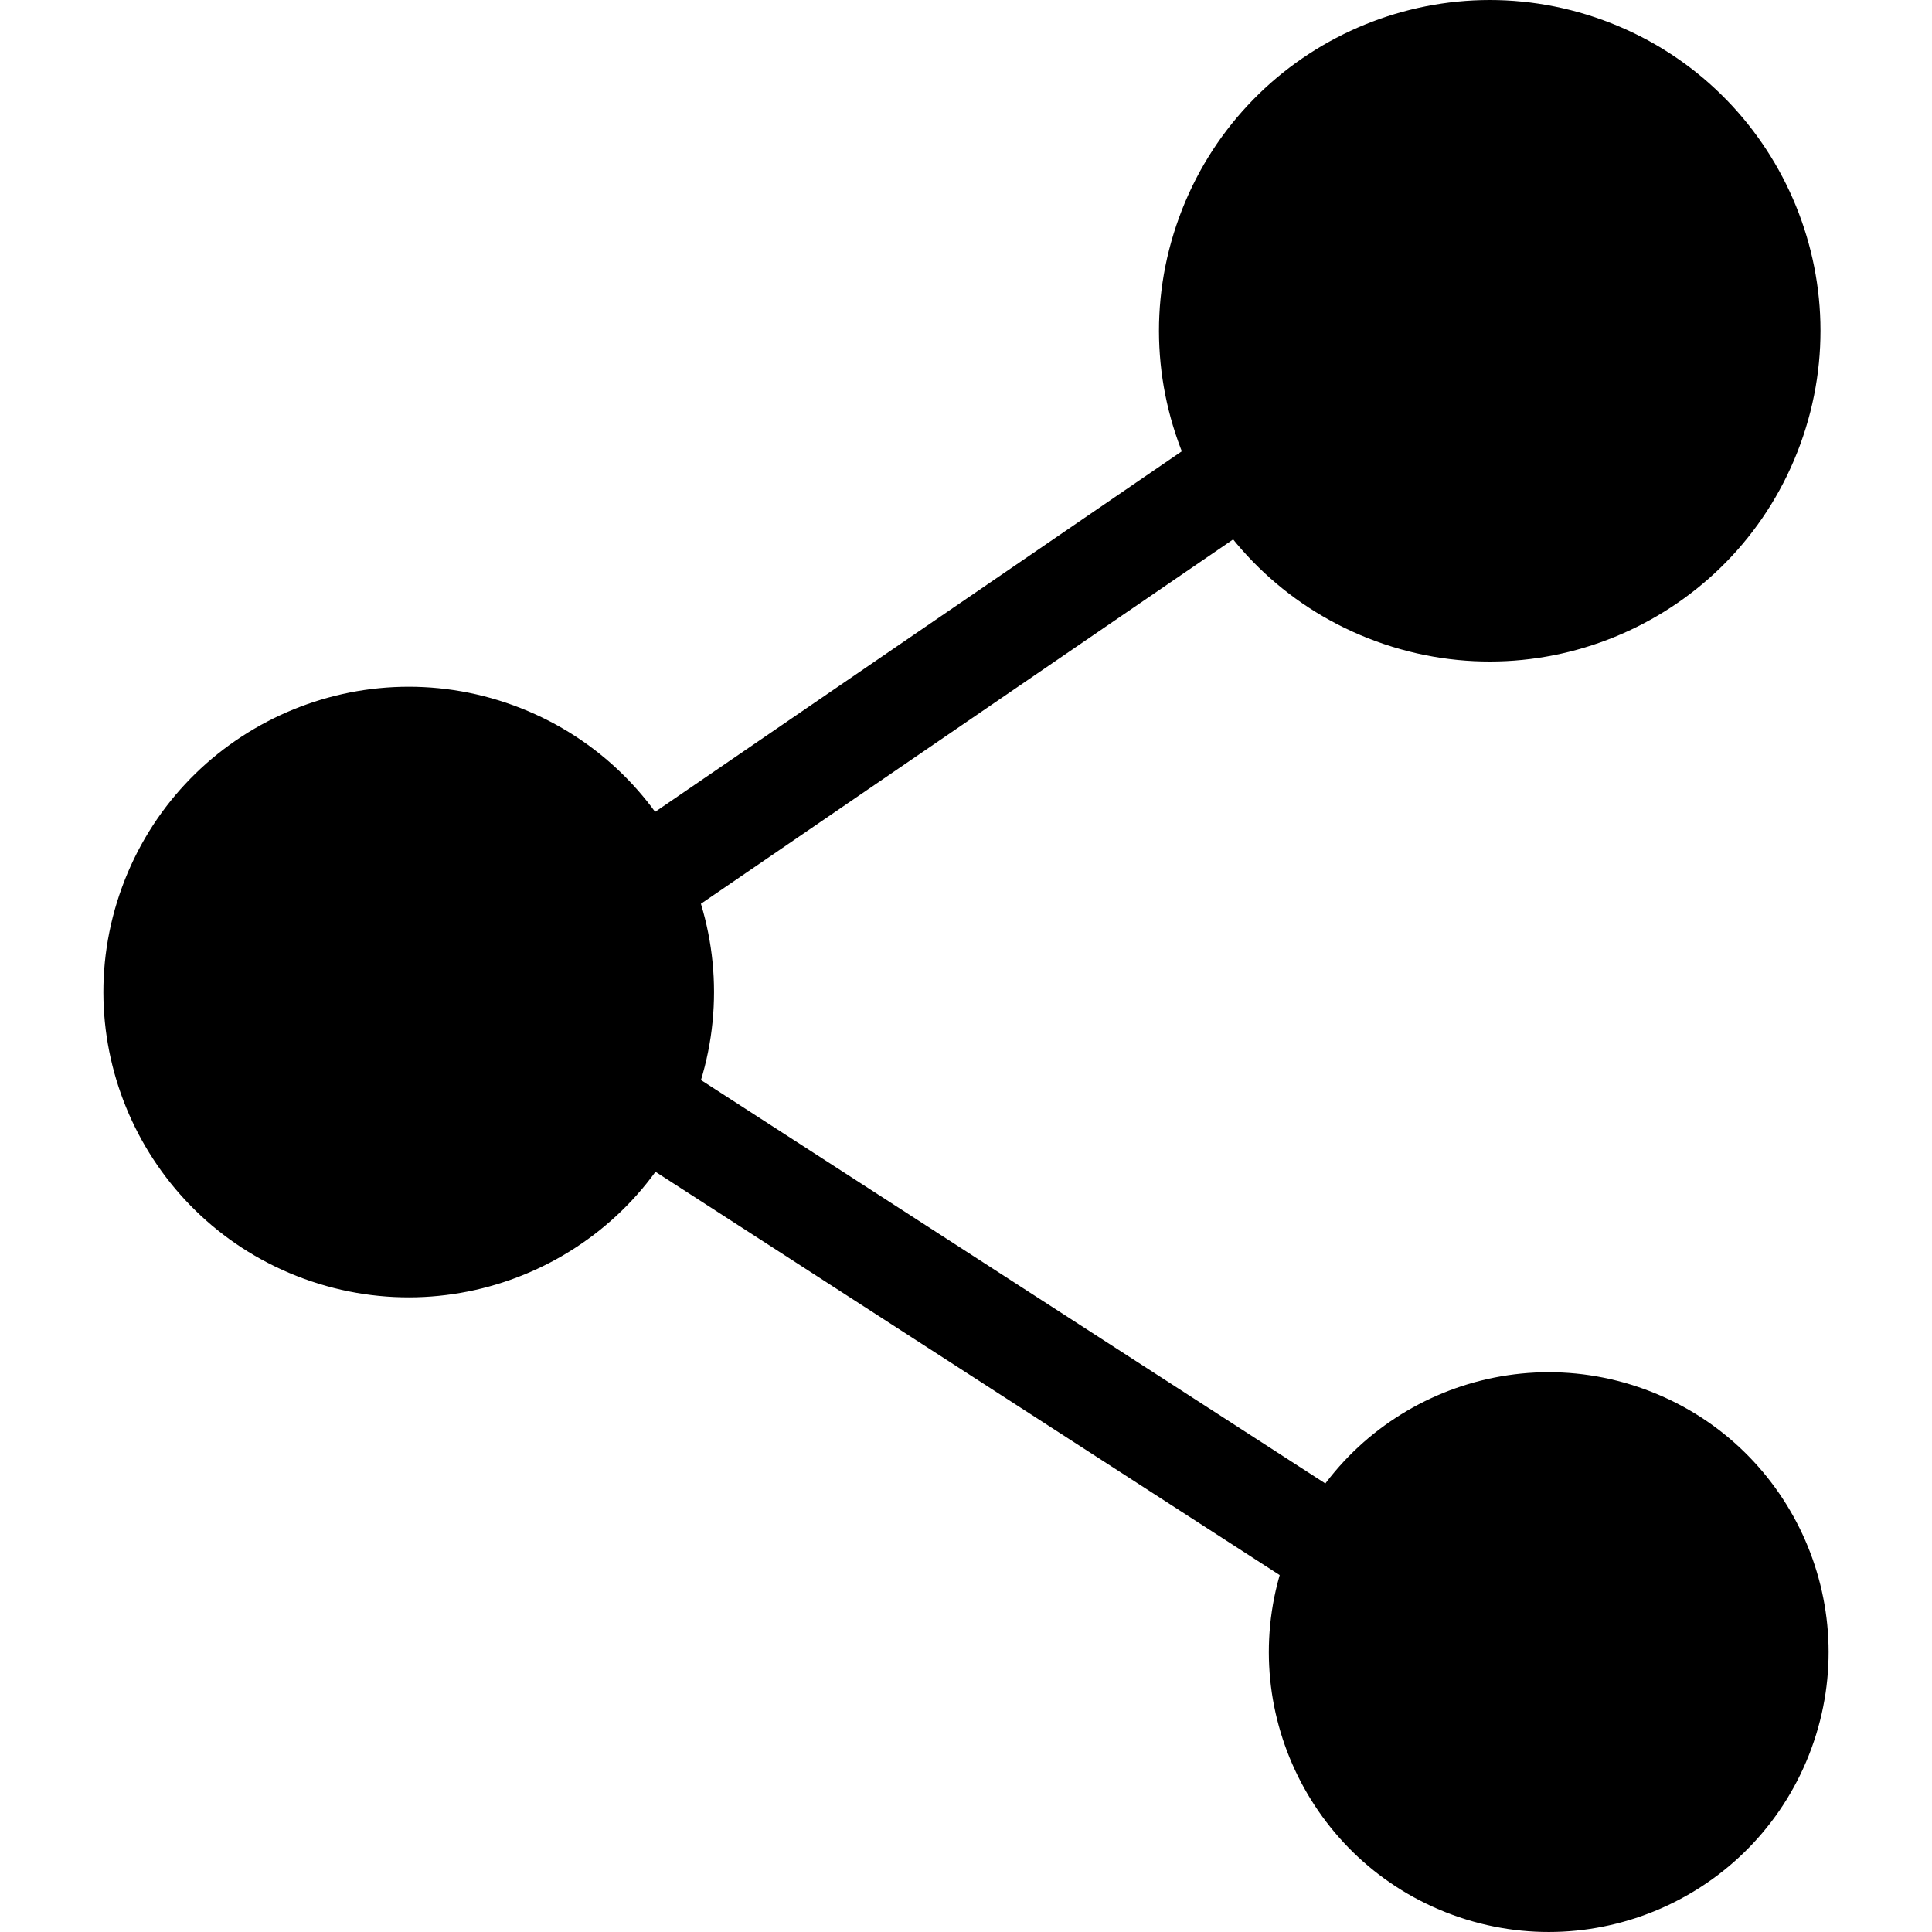
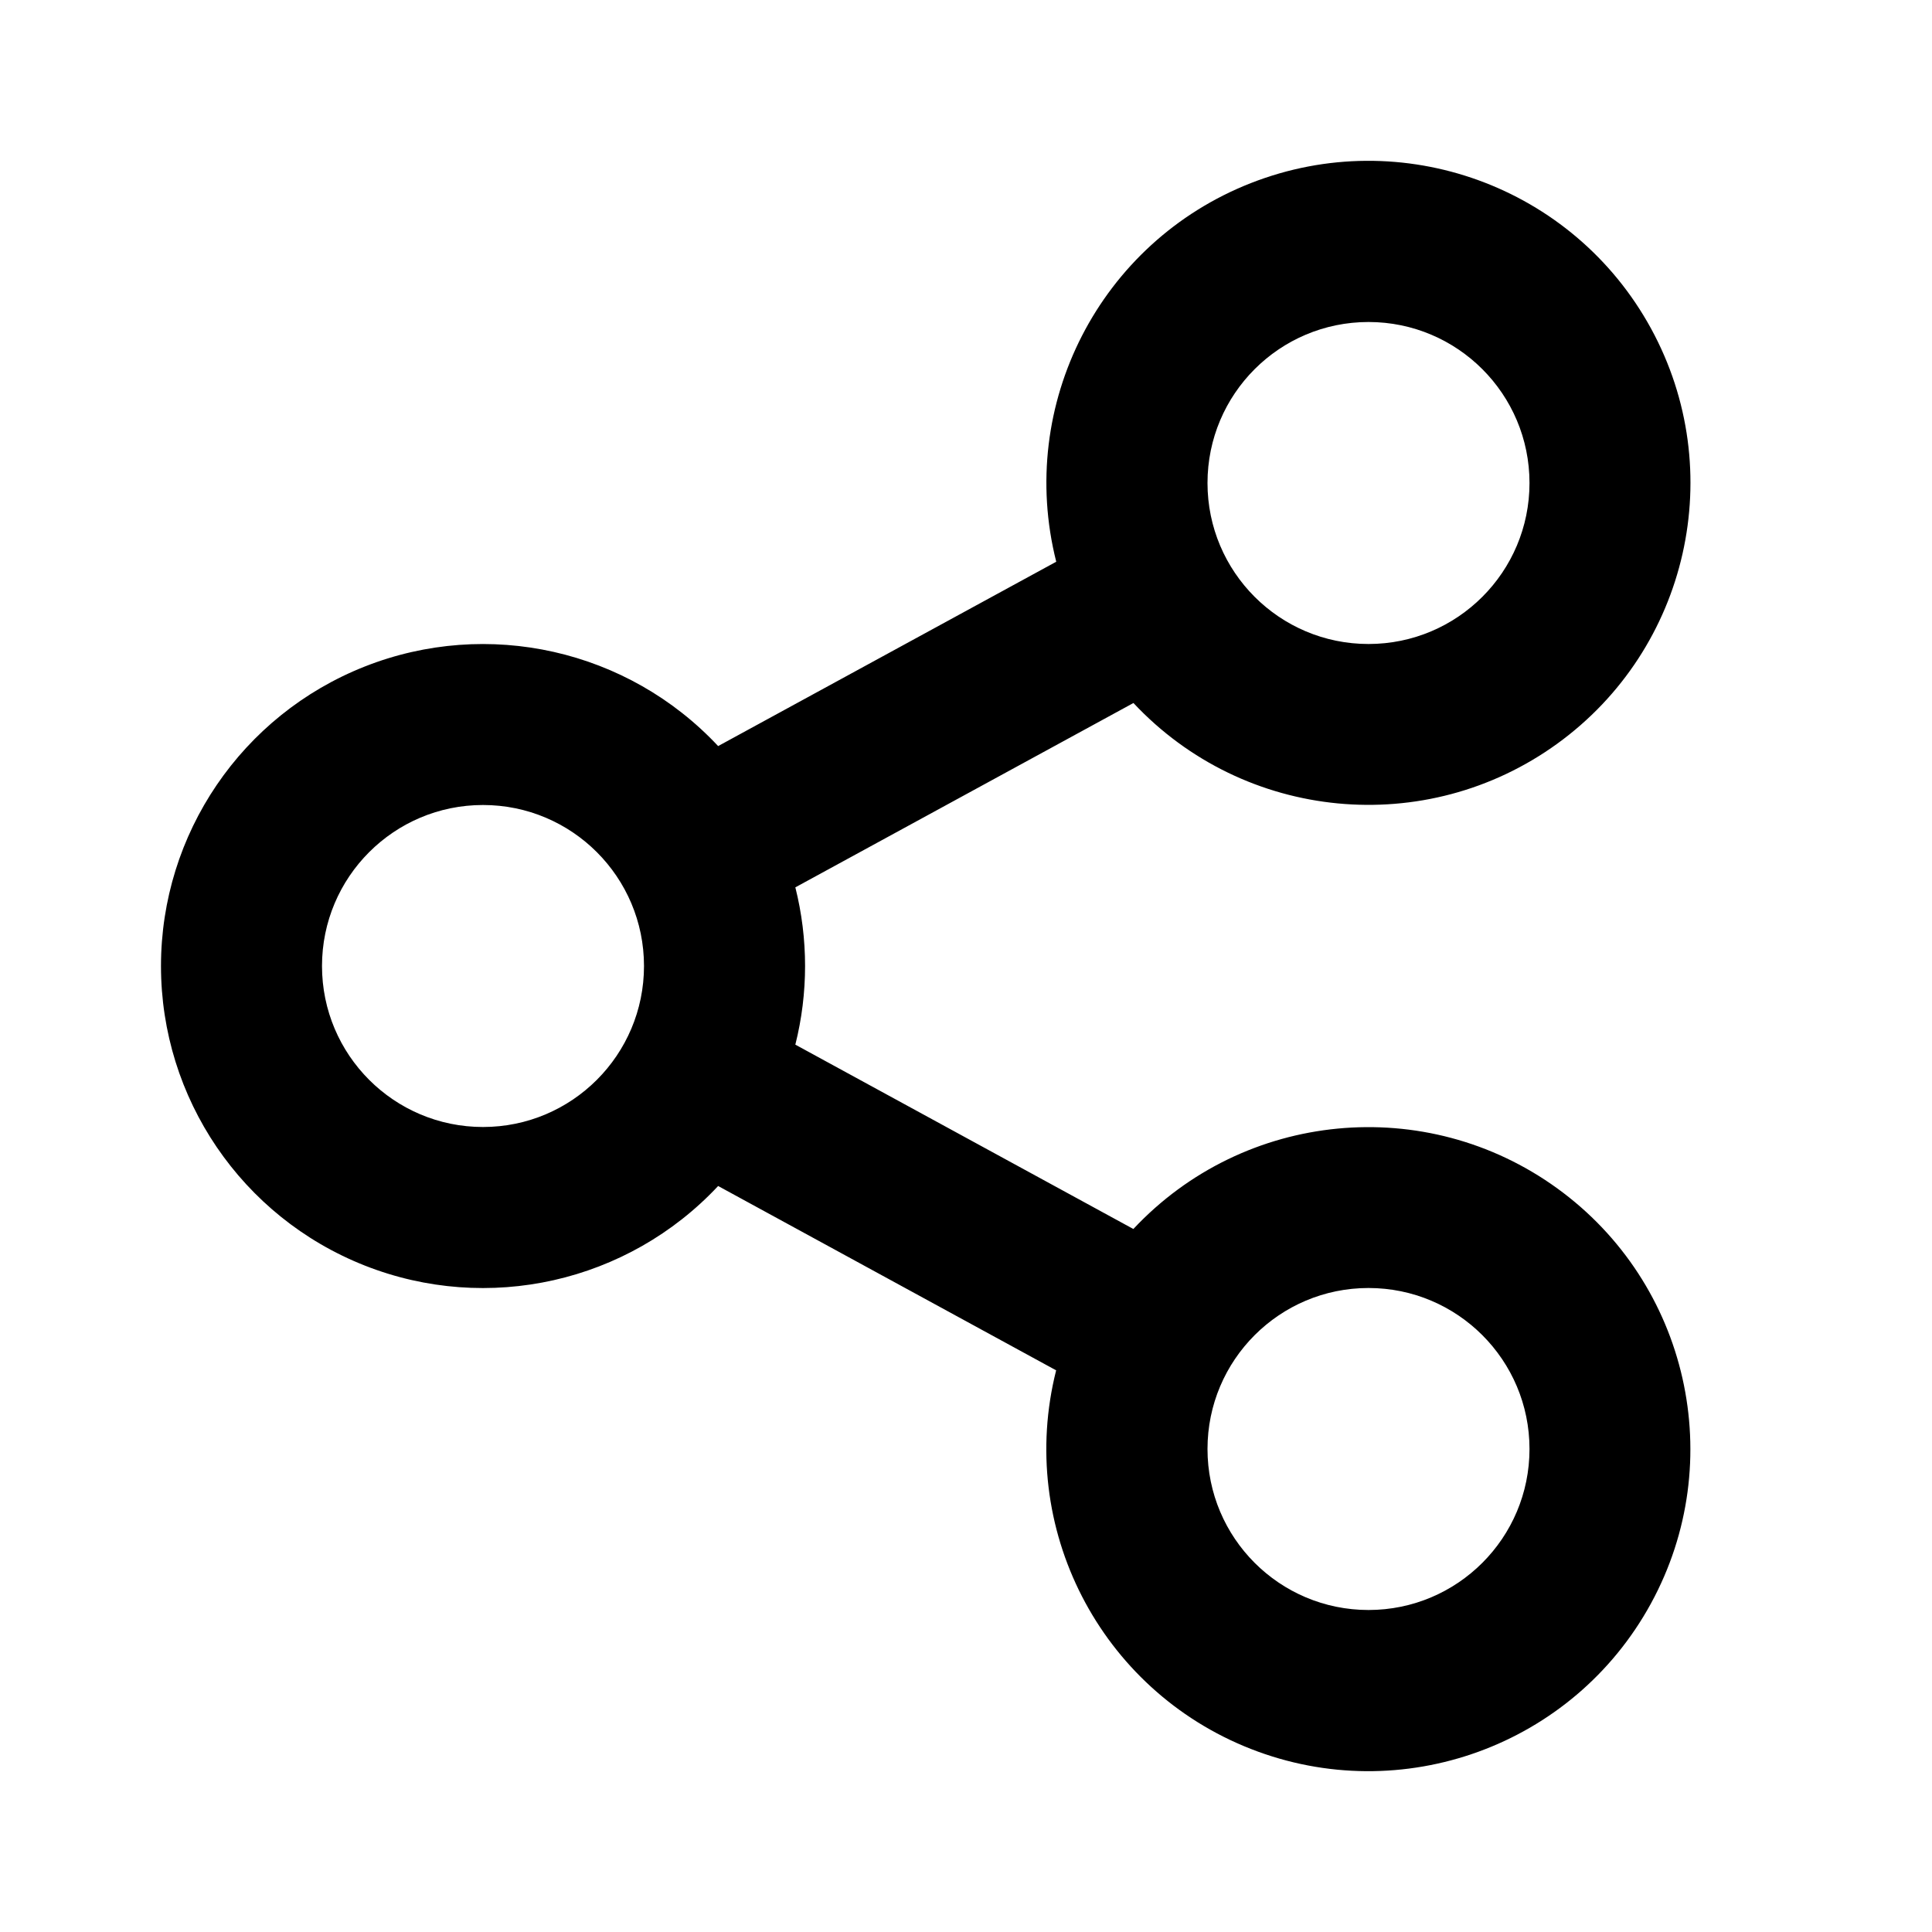
- <svg xmlns="http://www.w3.org/2000/svg" t="1603348891625" class="icon" viewBox="0 0 1024 1024" version="1.1" p-id="12164" width="200" height="200">
-   <defs>
-     <style type="text/css" />
-   </defs>
-   <path d="M849.717 10.685c90.915 33.212 137.712 133.833 104.5 224.754-33.212 90.91-133.844 137.707-224.754 104.5-90.92-33.212-137.712-133.833-104.5-224.748C658.176 24.275 758.797-22.517 849.717 10.685zM272.125 373.846C356.055 404.494 399.236 497.394 368.587 581.304c-30.649 83.92-123.554 127.107-207.474 96.468C77.199 647.117 34.007 554.218 64.651 470.308 95.31 386.388 188.199 343.202 272.125 373.846zM871.734 736.348c76.946 28.107 116.532 113.253 88.431 190.183-28.101 76.925-113.243 116.532-190.183 88.426-76.946-28.112-116.532-113.243-88.436-190.178C709.658 747.844 794.788 708.252 871.734 736.348zM277.977 576.203l29.27-45.292 510.958 330.138-29.27 45.287L277.977 576.203zM800.904 119.706l30.454 44.481L257.176 557.292l-30.459-44.476L800.904 119.706z" p-id="12165" />
+ <svg xmlns="http://www.w3.org/2000/svg" viewBox="0 0 24 24" width="24" height="24">
+   <path fill="none" d="M0 0h24v24H0z" />
+   <path d="M13.12 17.023l-4.199-2.29a4 4 0 1 1 0-5.465l4.2-2.29a4 4 0 1 1 .959 1.755l-4.2 2.29a4.008 4.008 0 0 1 0 1.954l4.199 2.29a4 4 0 1 1-.959 1.755zM6 14a2 2 0 1 0 0-4 2 2 0 0 0 0 4zm11-6a2 2 0 1 0 0-4 2 2 0 0 0 0 4zm0 12a2 2 0 1 0 0-4 2 2 0 0 0 0 4z" />
</svg>
